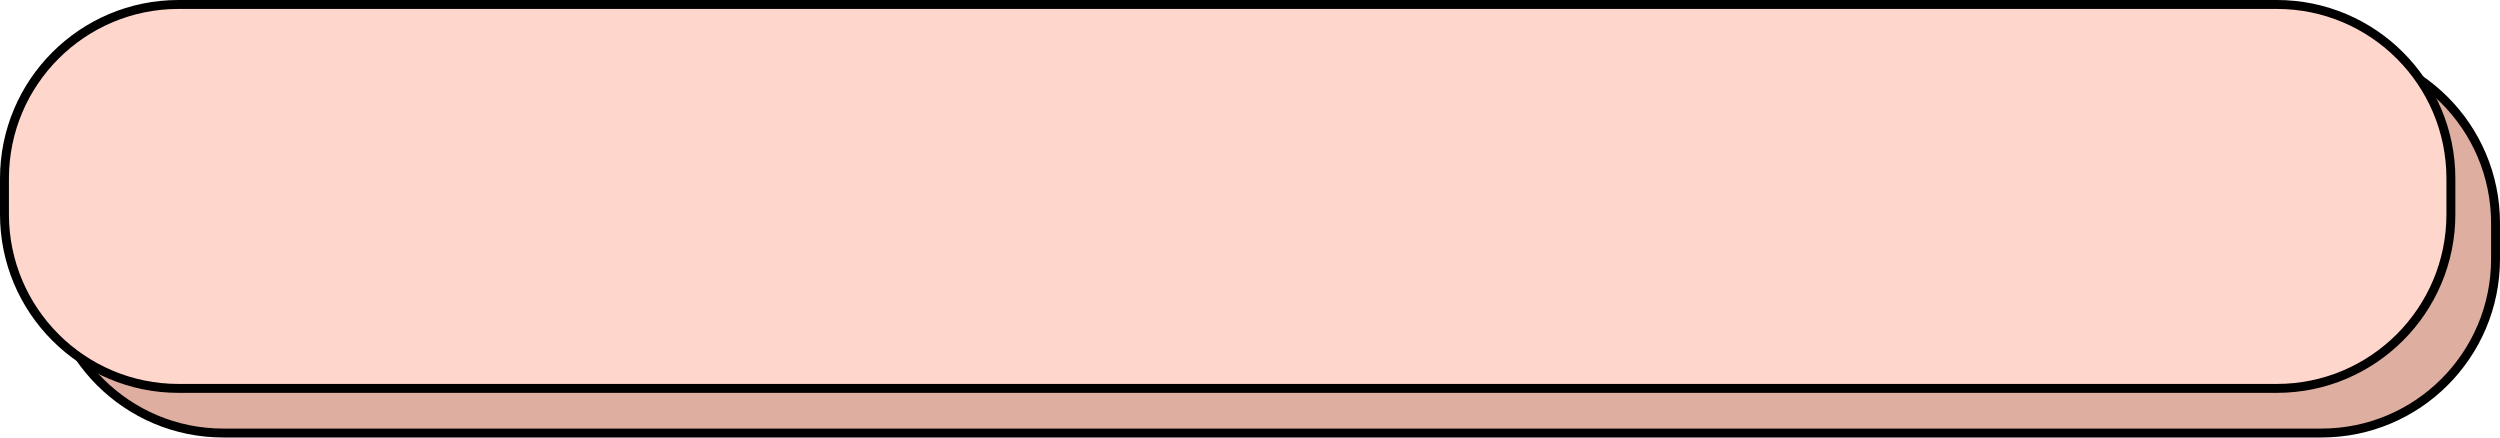
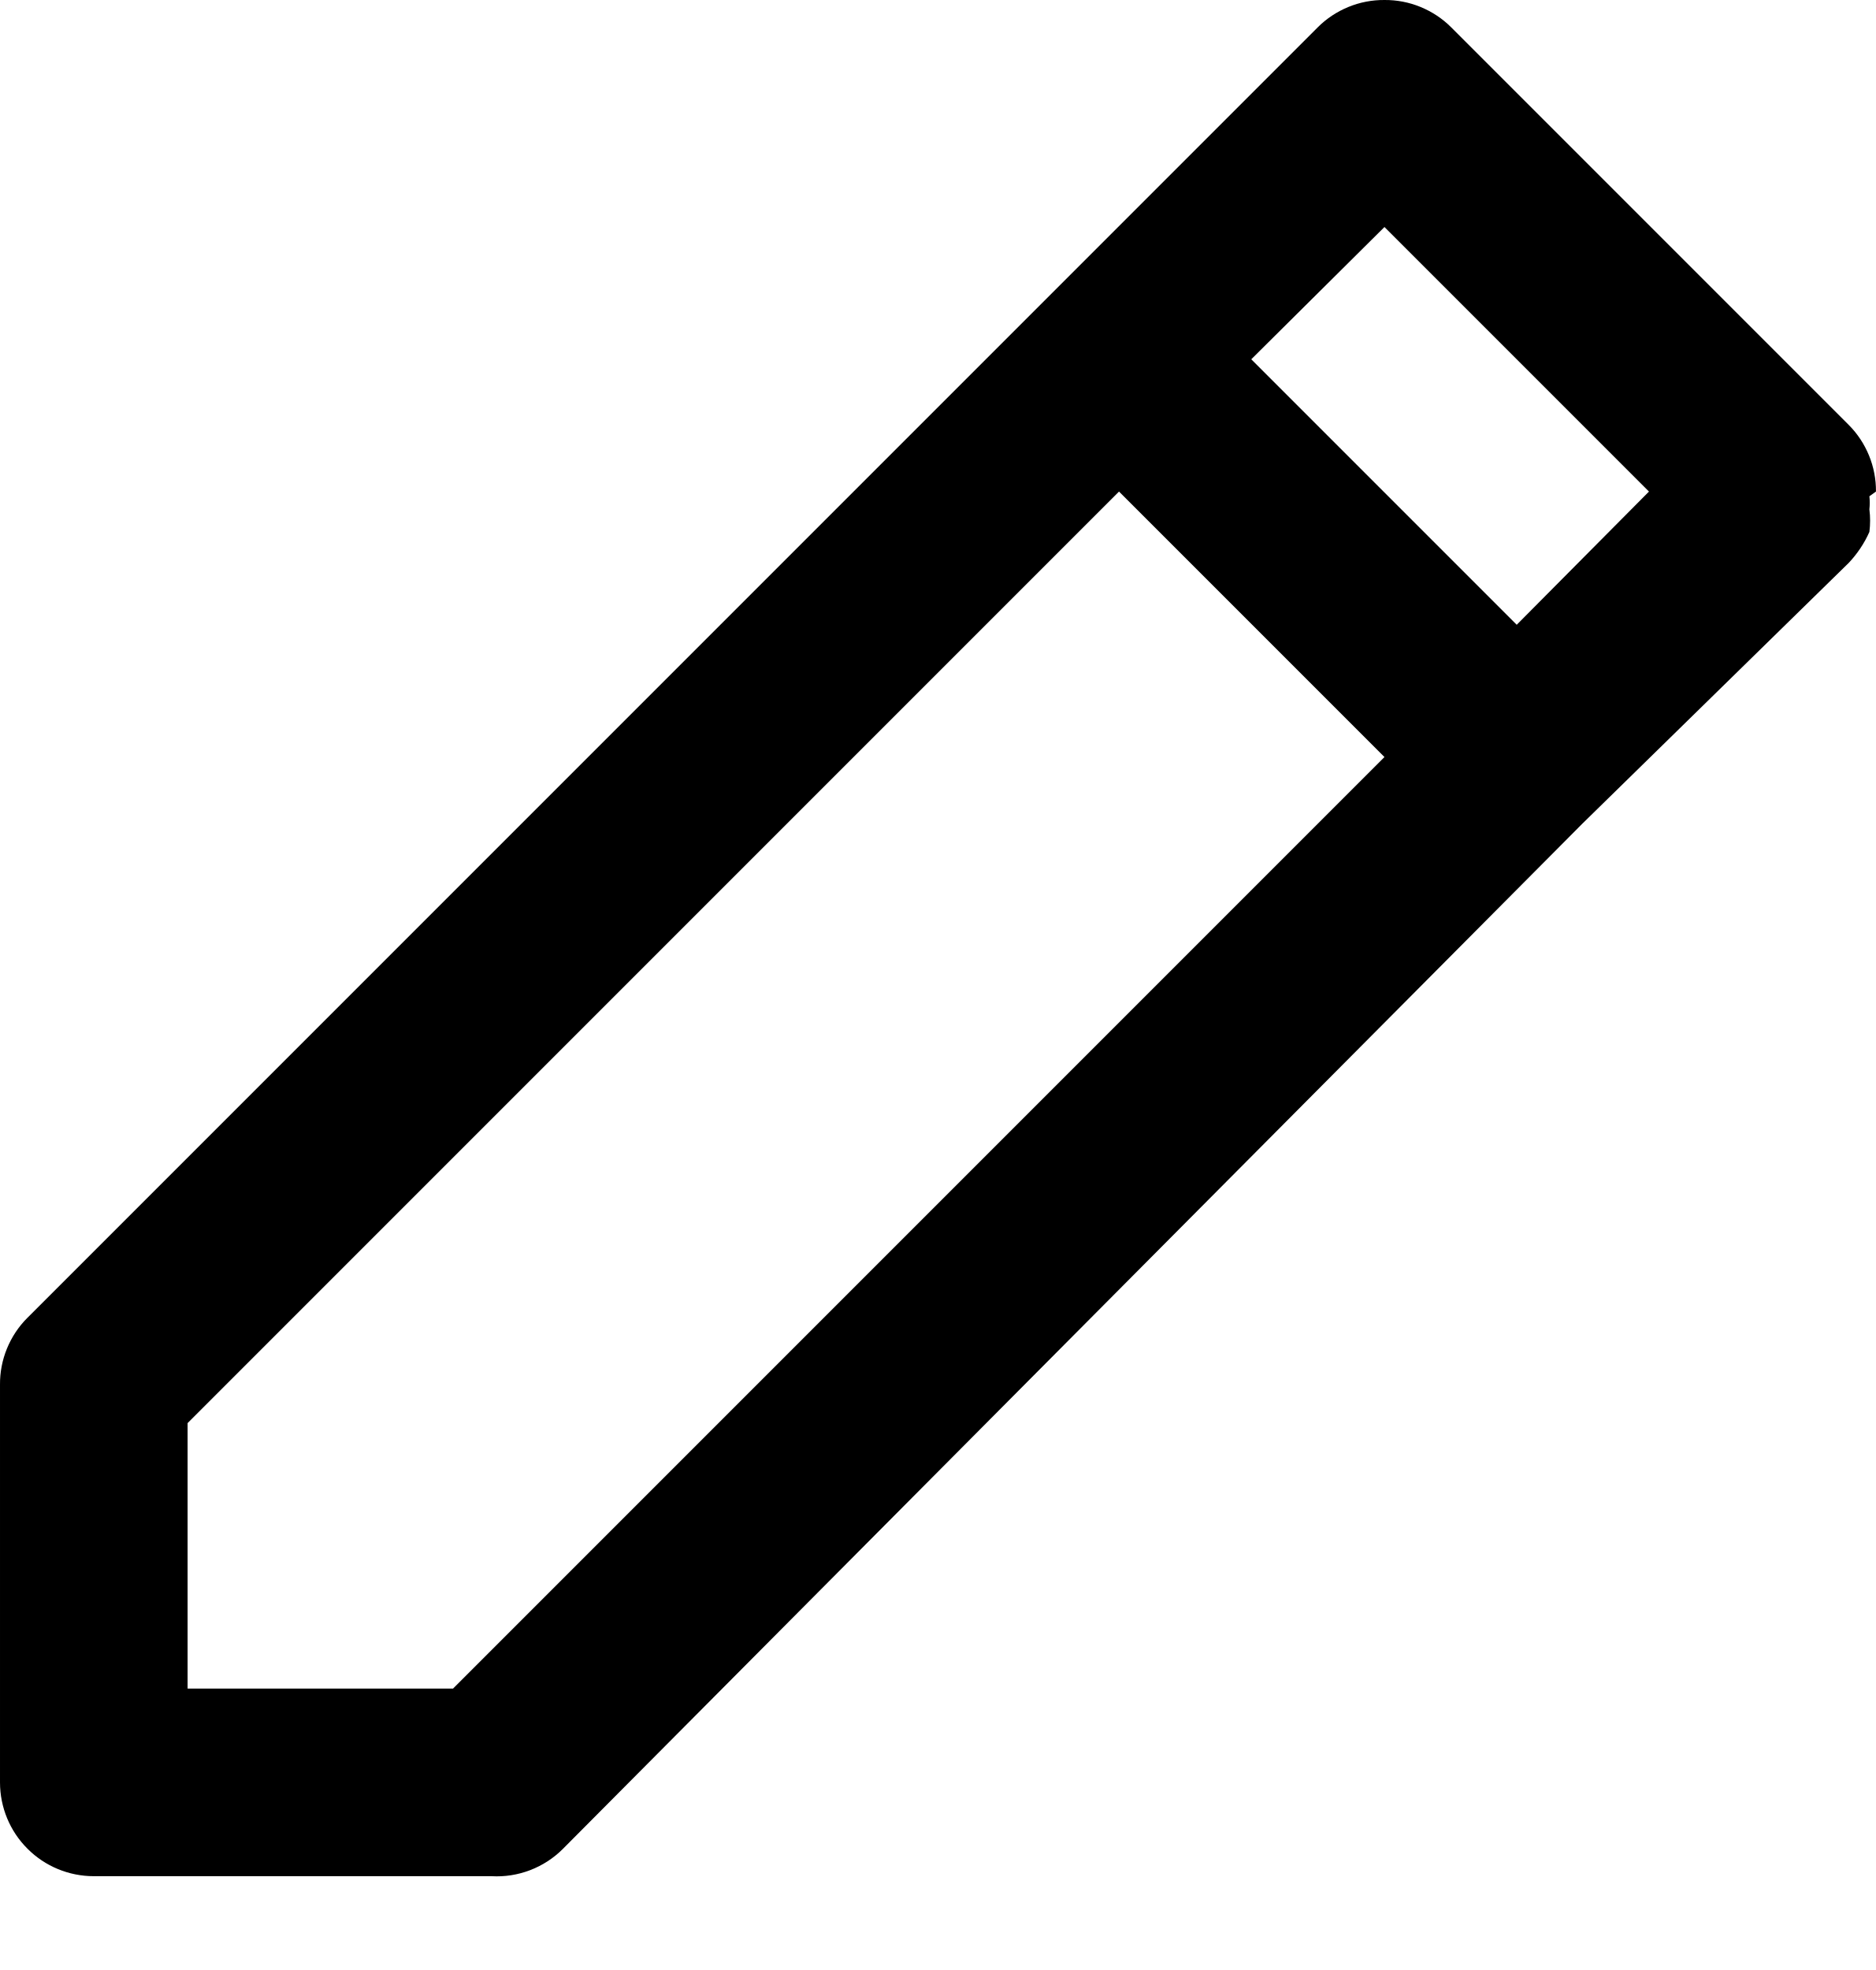
- <svg xmlns="http://www.w3.org/2000/svg" width="280" height="49" viewBox="0 0 280 49" fill="none">
-   <rect x="5.5" y="5.5" width="274" height="43" rx="19.5" fill="#DEAEA0" stroke="black" />
-   <rect x="0.5" y="0.5" width="274" height="43" rx="19.5" fill="#FFD6CC" stroke="black" />
+ <svg xmlns="http://www.w3.org/2000/svg" width="20" height="21" viewBox="0 0 20 21" fill="none">
+   <path d="M20 5.24C20.001 5.108 19.976 4.978 19.926 4.856C19.876 4.734 19.803 4.623 19.71 4.53L15.47 0.29C15.377 0.197 15.266 0.124 15.144 0.074C15.022 0.024 14.892 -0.001 14.76 1.4555e-06C14.628 -0.001 14.498 0.024 14.376 0.074C14.254 0.124 14.143 0.197 14.05 0.29L11.22 3.12L0.29 14.05C0.197 14.143 0.124 14.254 0.074 14.376C0.024 14.498 -0.001 14.628 1.67143e-05 14.76V19C1.67143e-05 19.265 0.105 19.52 0.293 19.707C0.48 19.895 0.735 20 1 20H5.24C5.38 20.008 5.52 19.986 5.651 19.936C5.782 19.886 5.901 19.809 6 19.71L16.87 8.78L19.71 6C19.801 5.903 19.876 5.792 19.93 5.67C19.94 5.59 19.94 5.51 19.93 5.43C19.935 5.383 19.935 5.337 19.93 5.29L20 5.24ZM4.83 18H2V15.17L11.93 5.24L14.76 8.07L4.83 18ZM16.17 6.66L13.34 3.83L14.76 2.42L17.58 5.24L16.17 6.66Z" fill="black" />
</svg>
